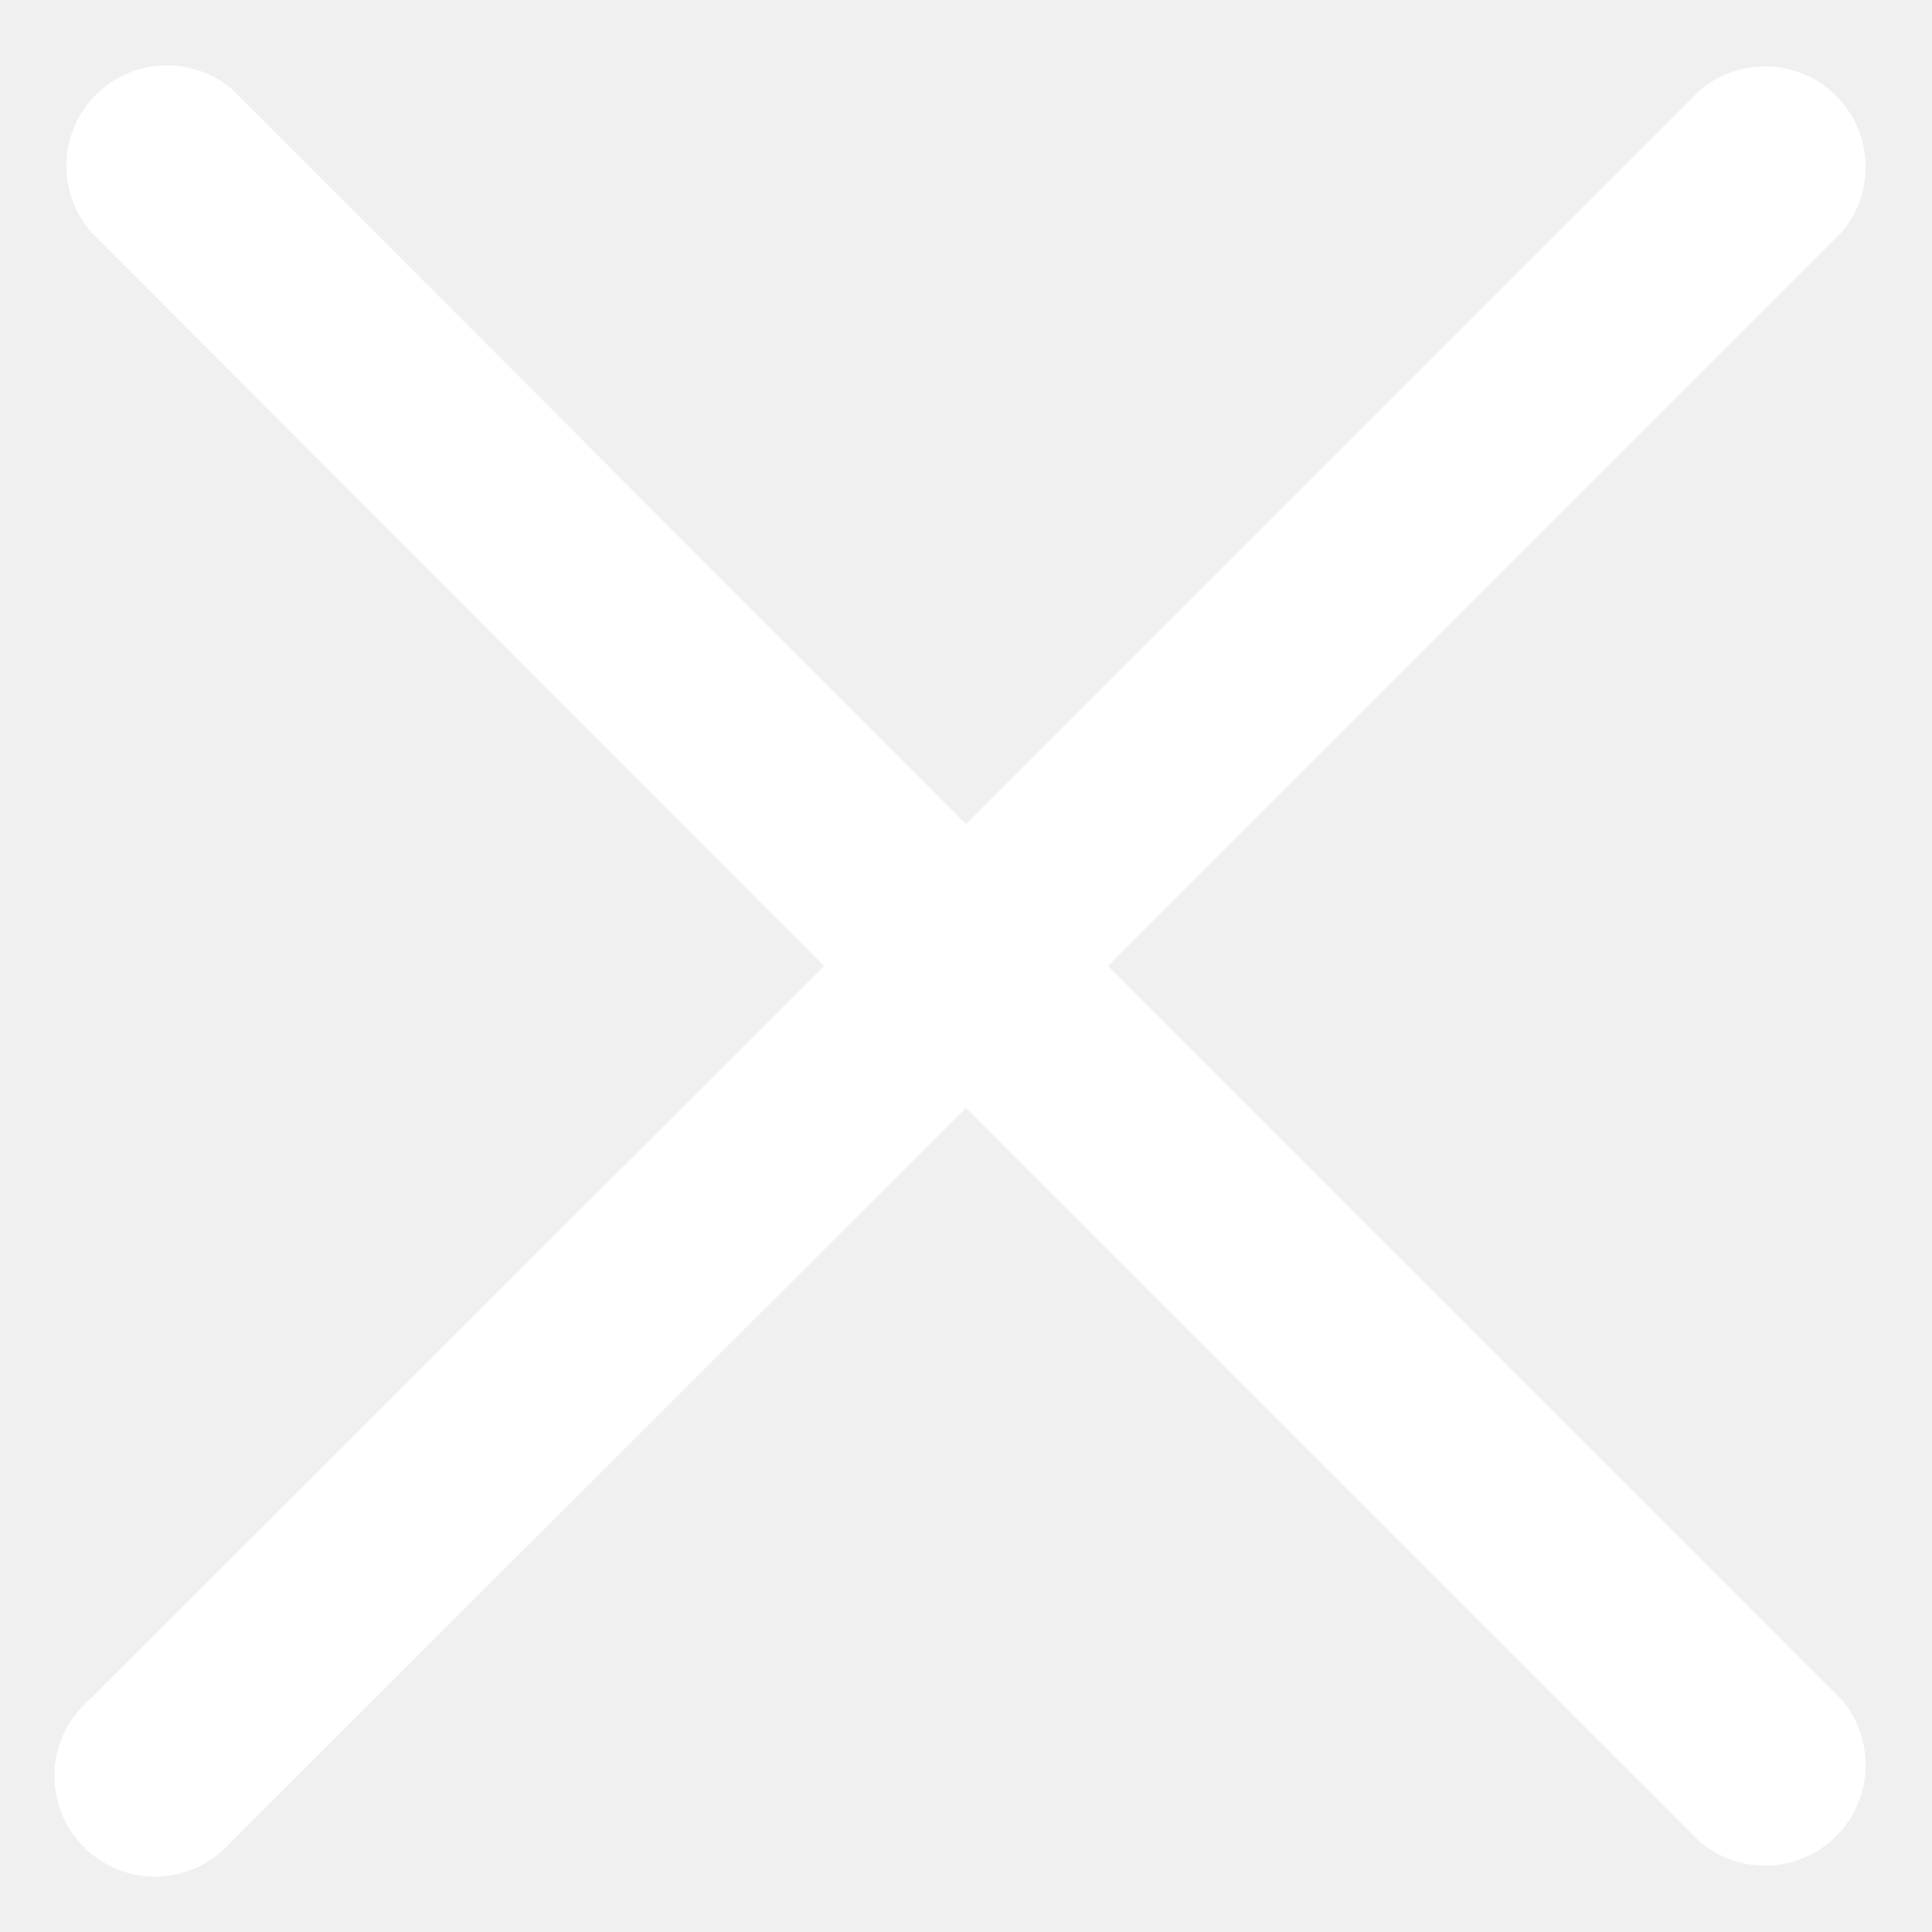
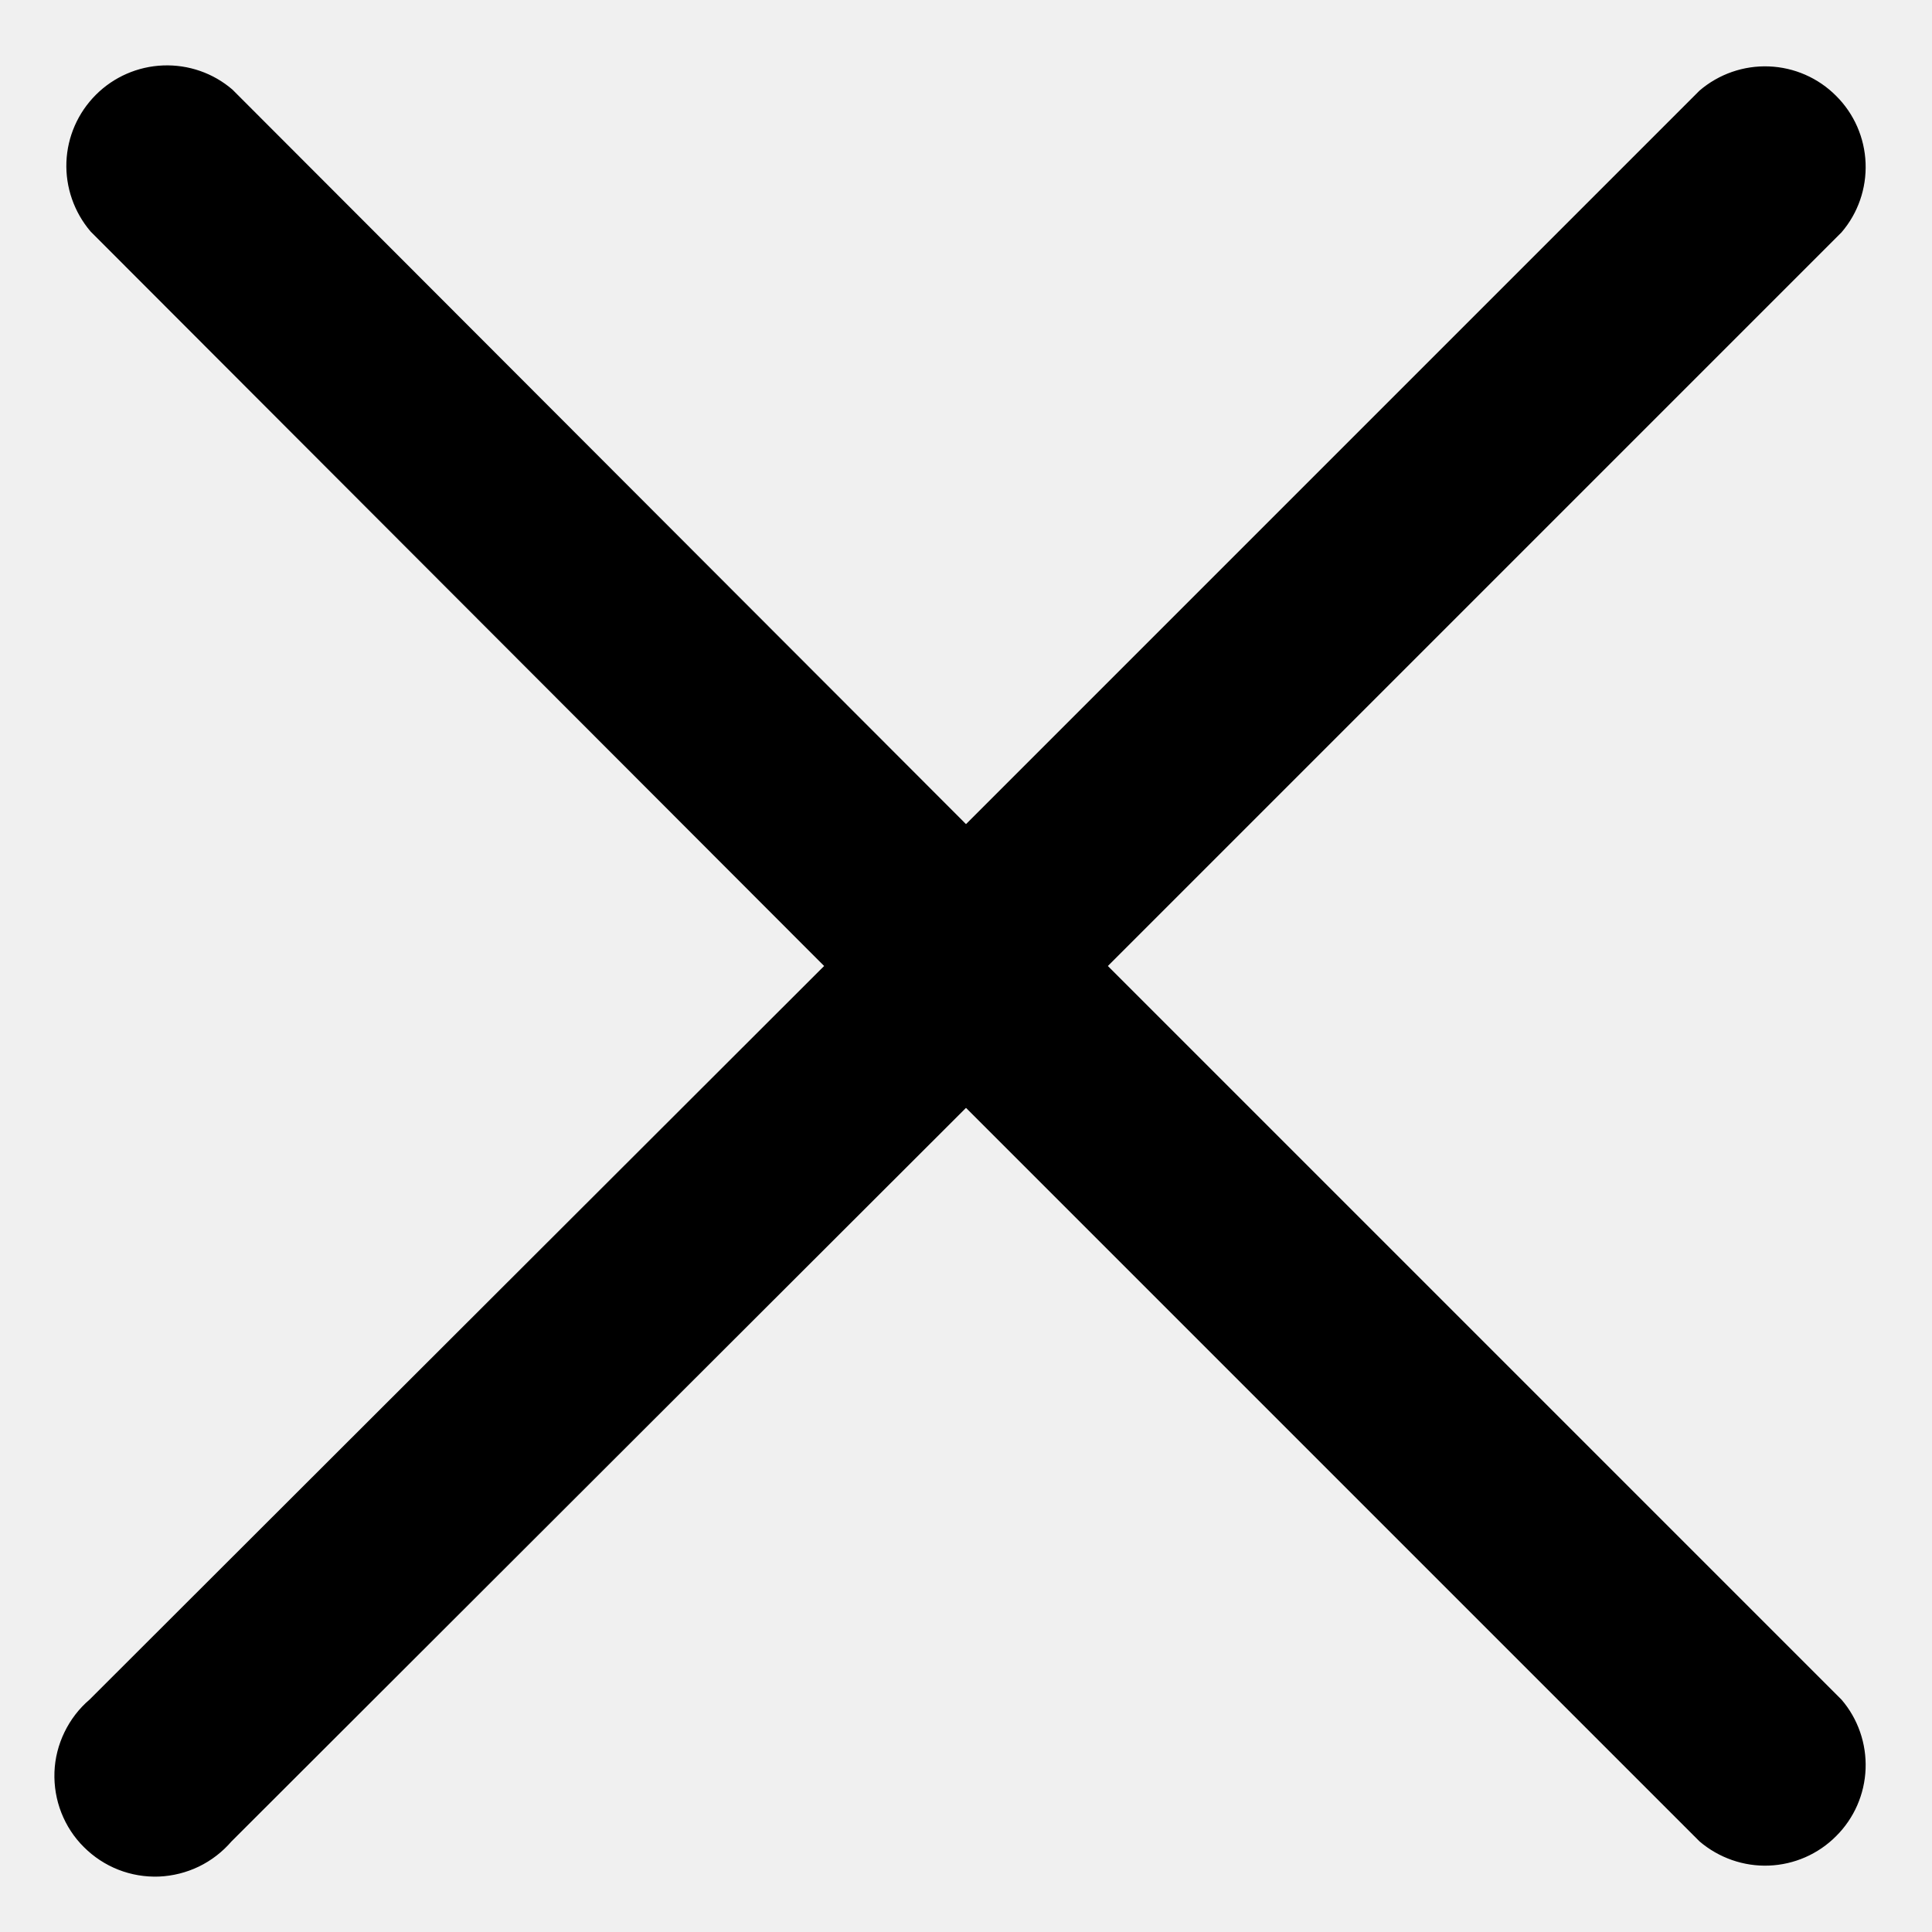
- <svg xmlns="http://www.w3.org/2000/svg" width="20" height="20" viewBox="0 0 16 16" fill="white">
+ <svg xmlns="http://www.w3.org/2000/svg" width="20" height="20" viewBox="0 0 16 16" fill="black">
  <path d="M9.175 8L15.25 1.925C15.387 1.766 15.458 1.561 15.45 1.351C15.442 1.141 15.355 0.942 15.206 0.794C15.058 0.645 14.859 0.558 14.649 0.55C14.44 0.542 14.235 0.613 14.075 0.75L8 6.825L1.925 0.742C1.766 0.605 1.561 0.534 1.351 0.542C1.141 0.55 0.942 0.637 0.794 0.785C0.645 0.934 0.558 1.133 0.55 1.342C0.542 1.552 0.614 1.757 0.75 1.917L6.825 8L0.742 14.075C0.654 14.15 0.584 14.242 0.534 14.345C0.484 14.448 0.455 14.561 0.451 14.676C0.447 14.791 0.466 14.905 0.508 15.012C0.55 15.119 0.613 15.216 0.695 15.297C0.776 15.378 0.873 15.442 0.98 15.484C1.087 15.526 1.201 15.545 1.316 15.541C1.431 15.536 1.543 15.508 1.647 15.458C1.75 15.408 1.842 15.337 1.917 15.25L8 9.175L14.075 15.25C14.235 15.386 14.44 15.458 14.649 15.45C14.859 15.442 15.058 15.355 15.206 15.206C15.355 15.058 15.442 14.859 15.45 14.649C15.458 14.44 15.387 14.234 15.25 14.075L9.175 8Z" />
</svg>
